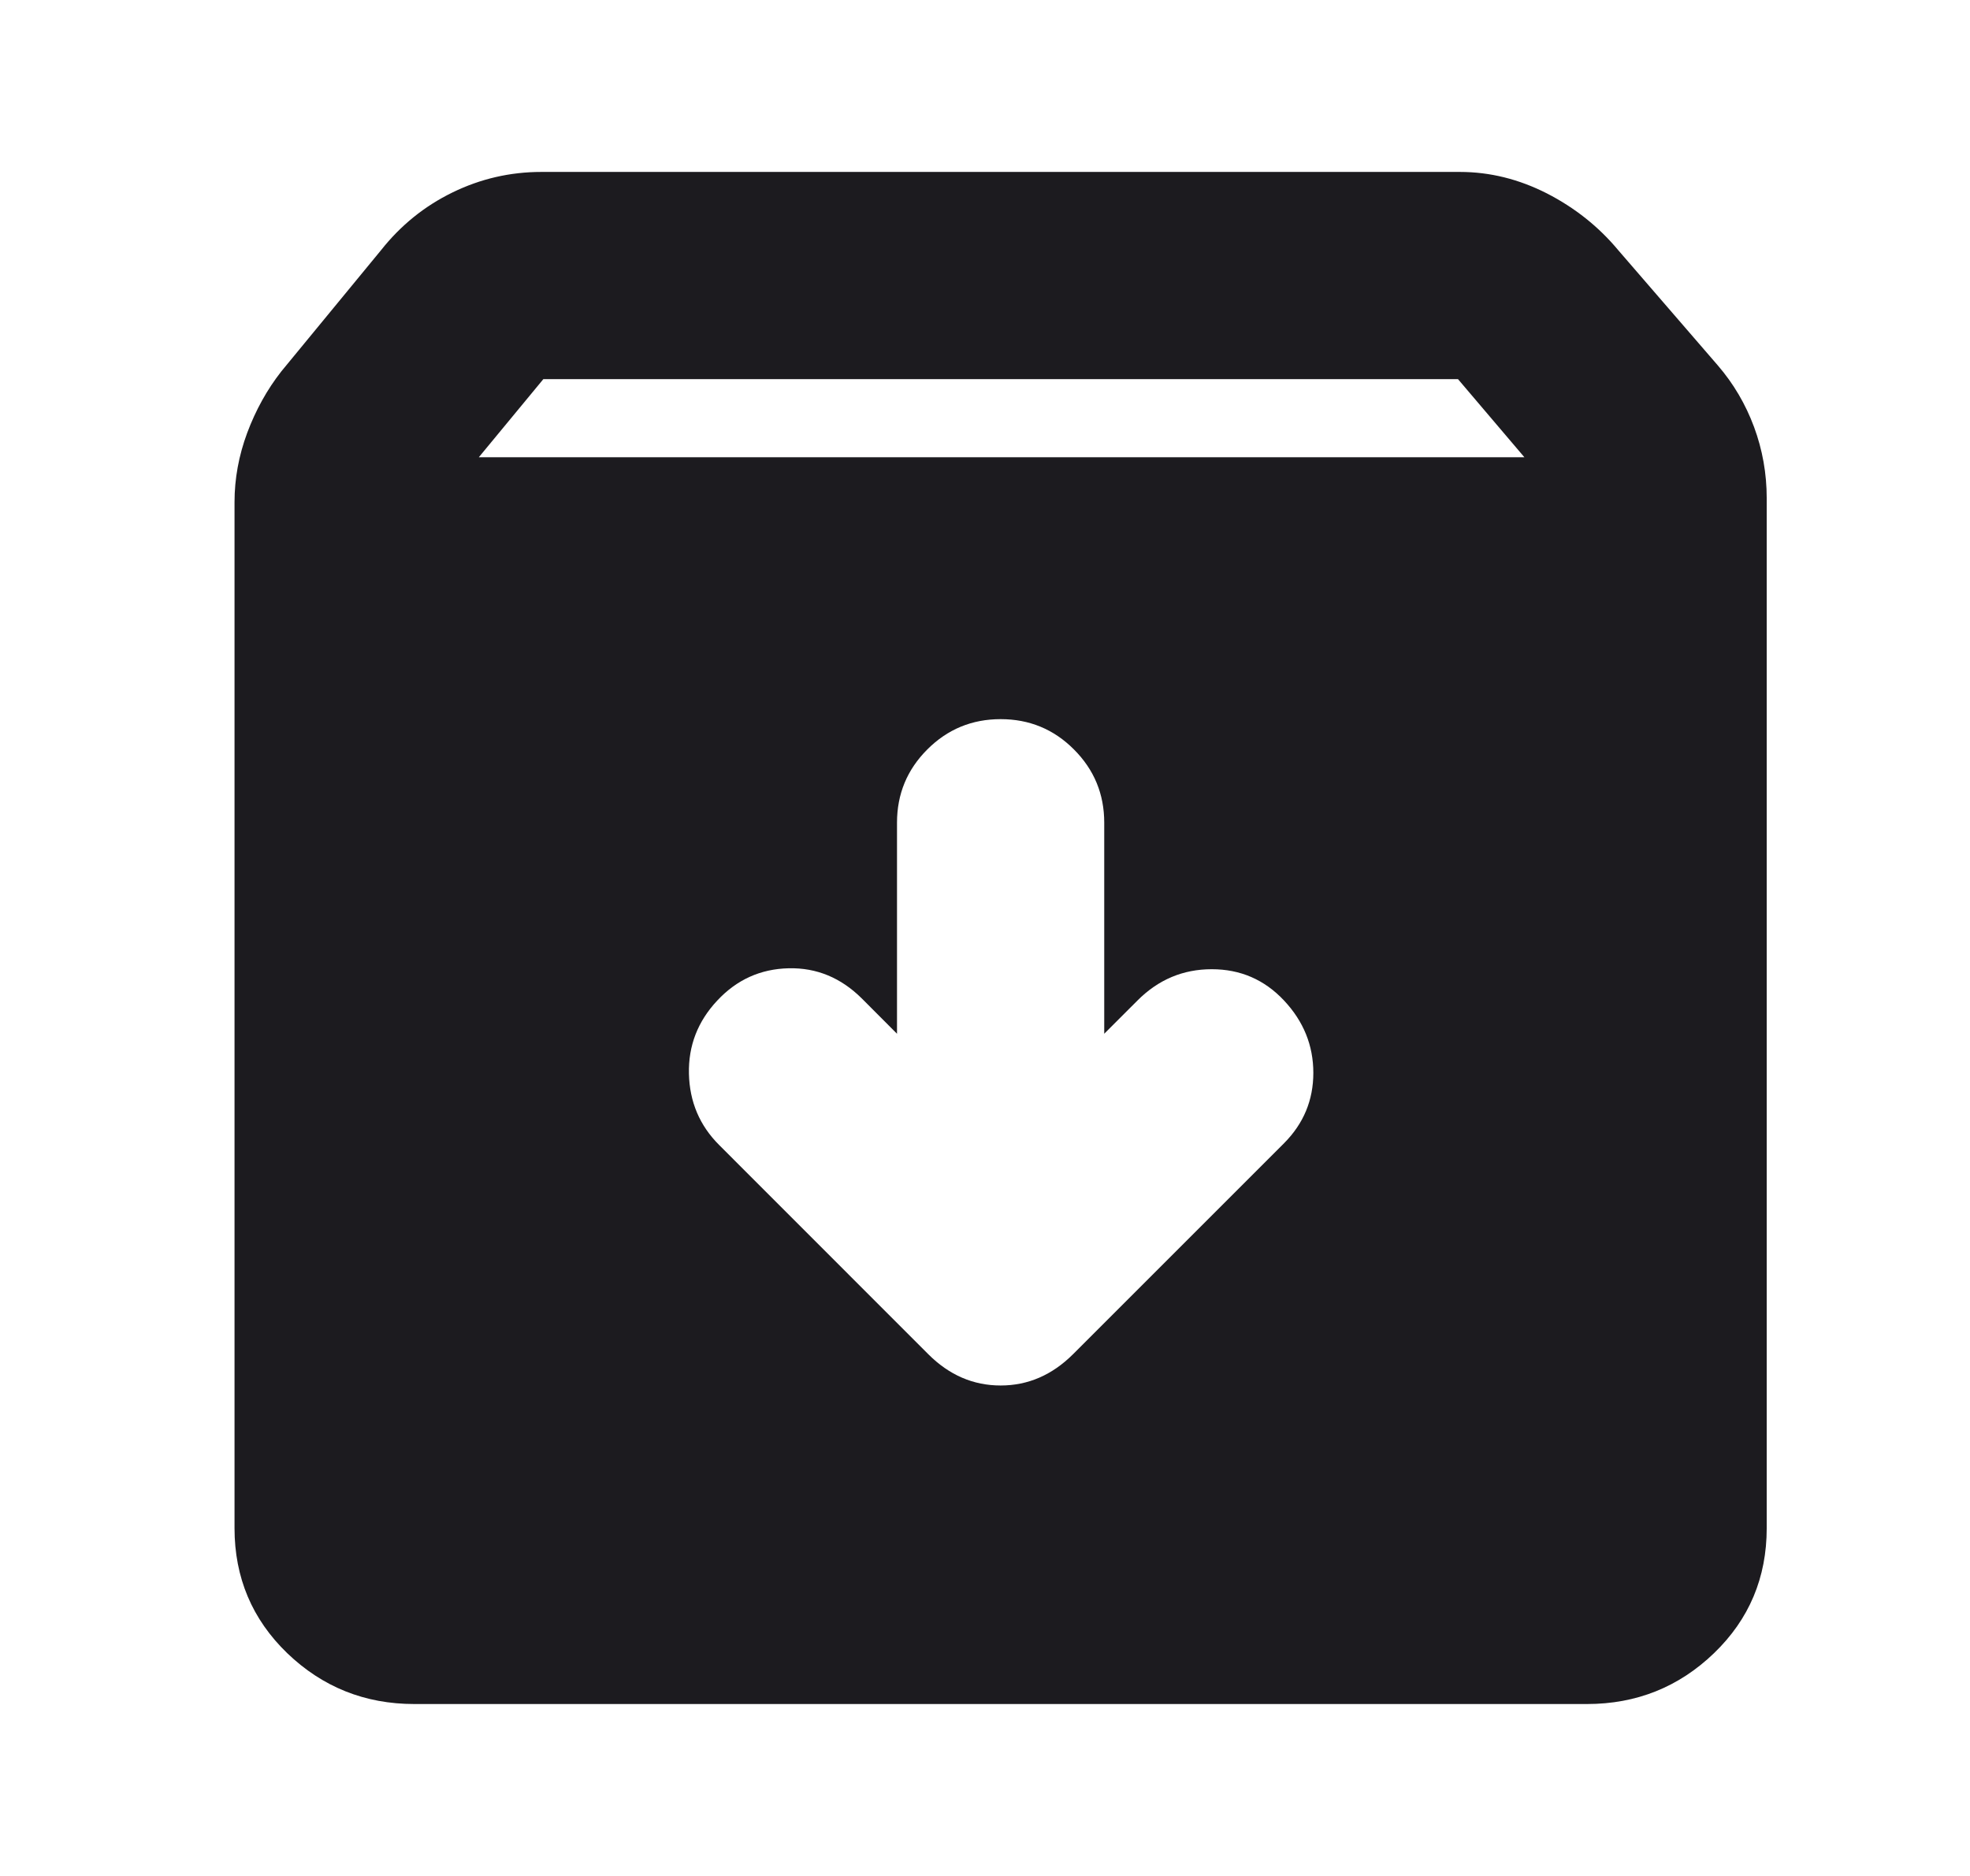
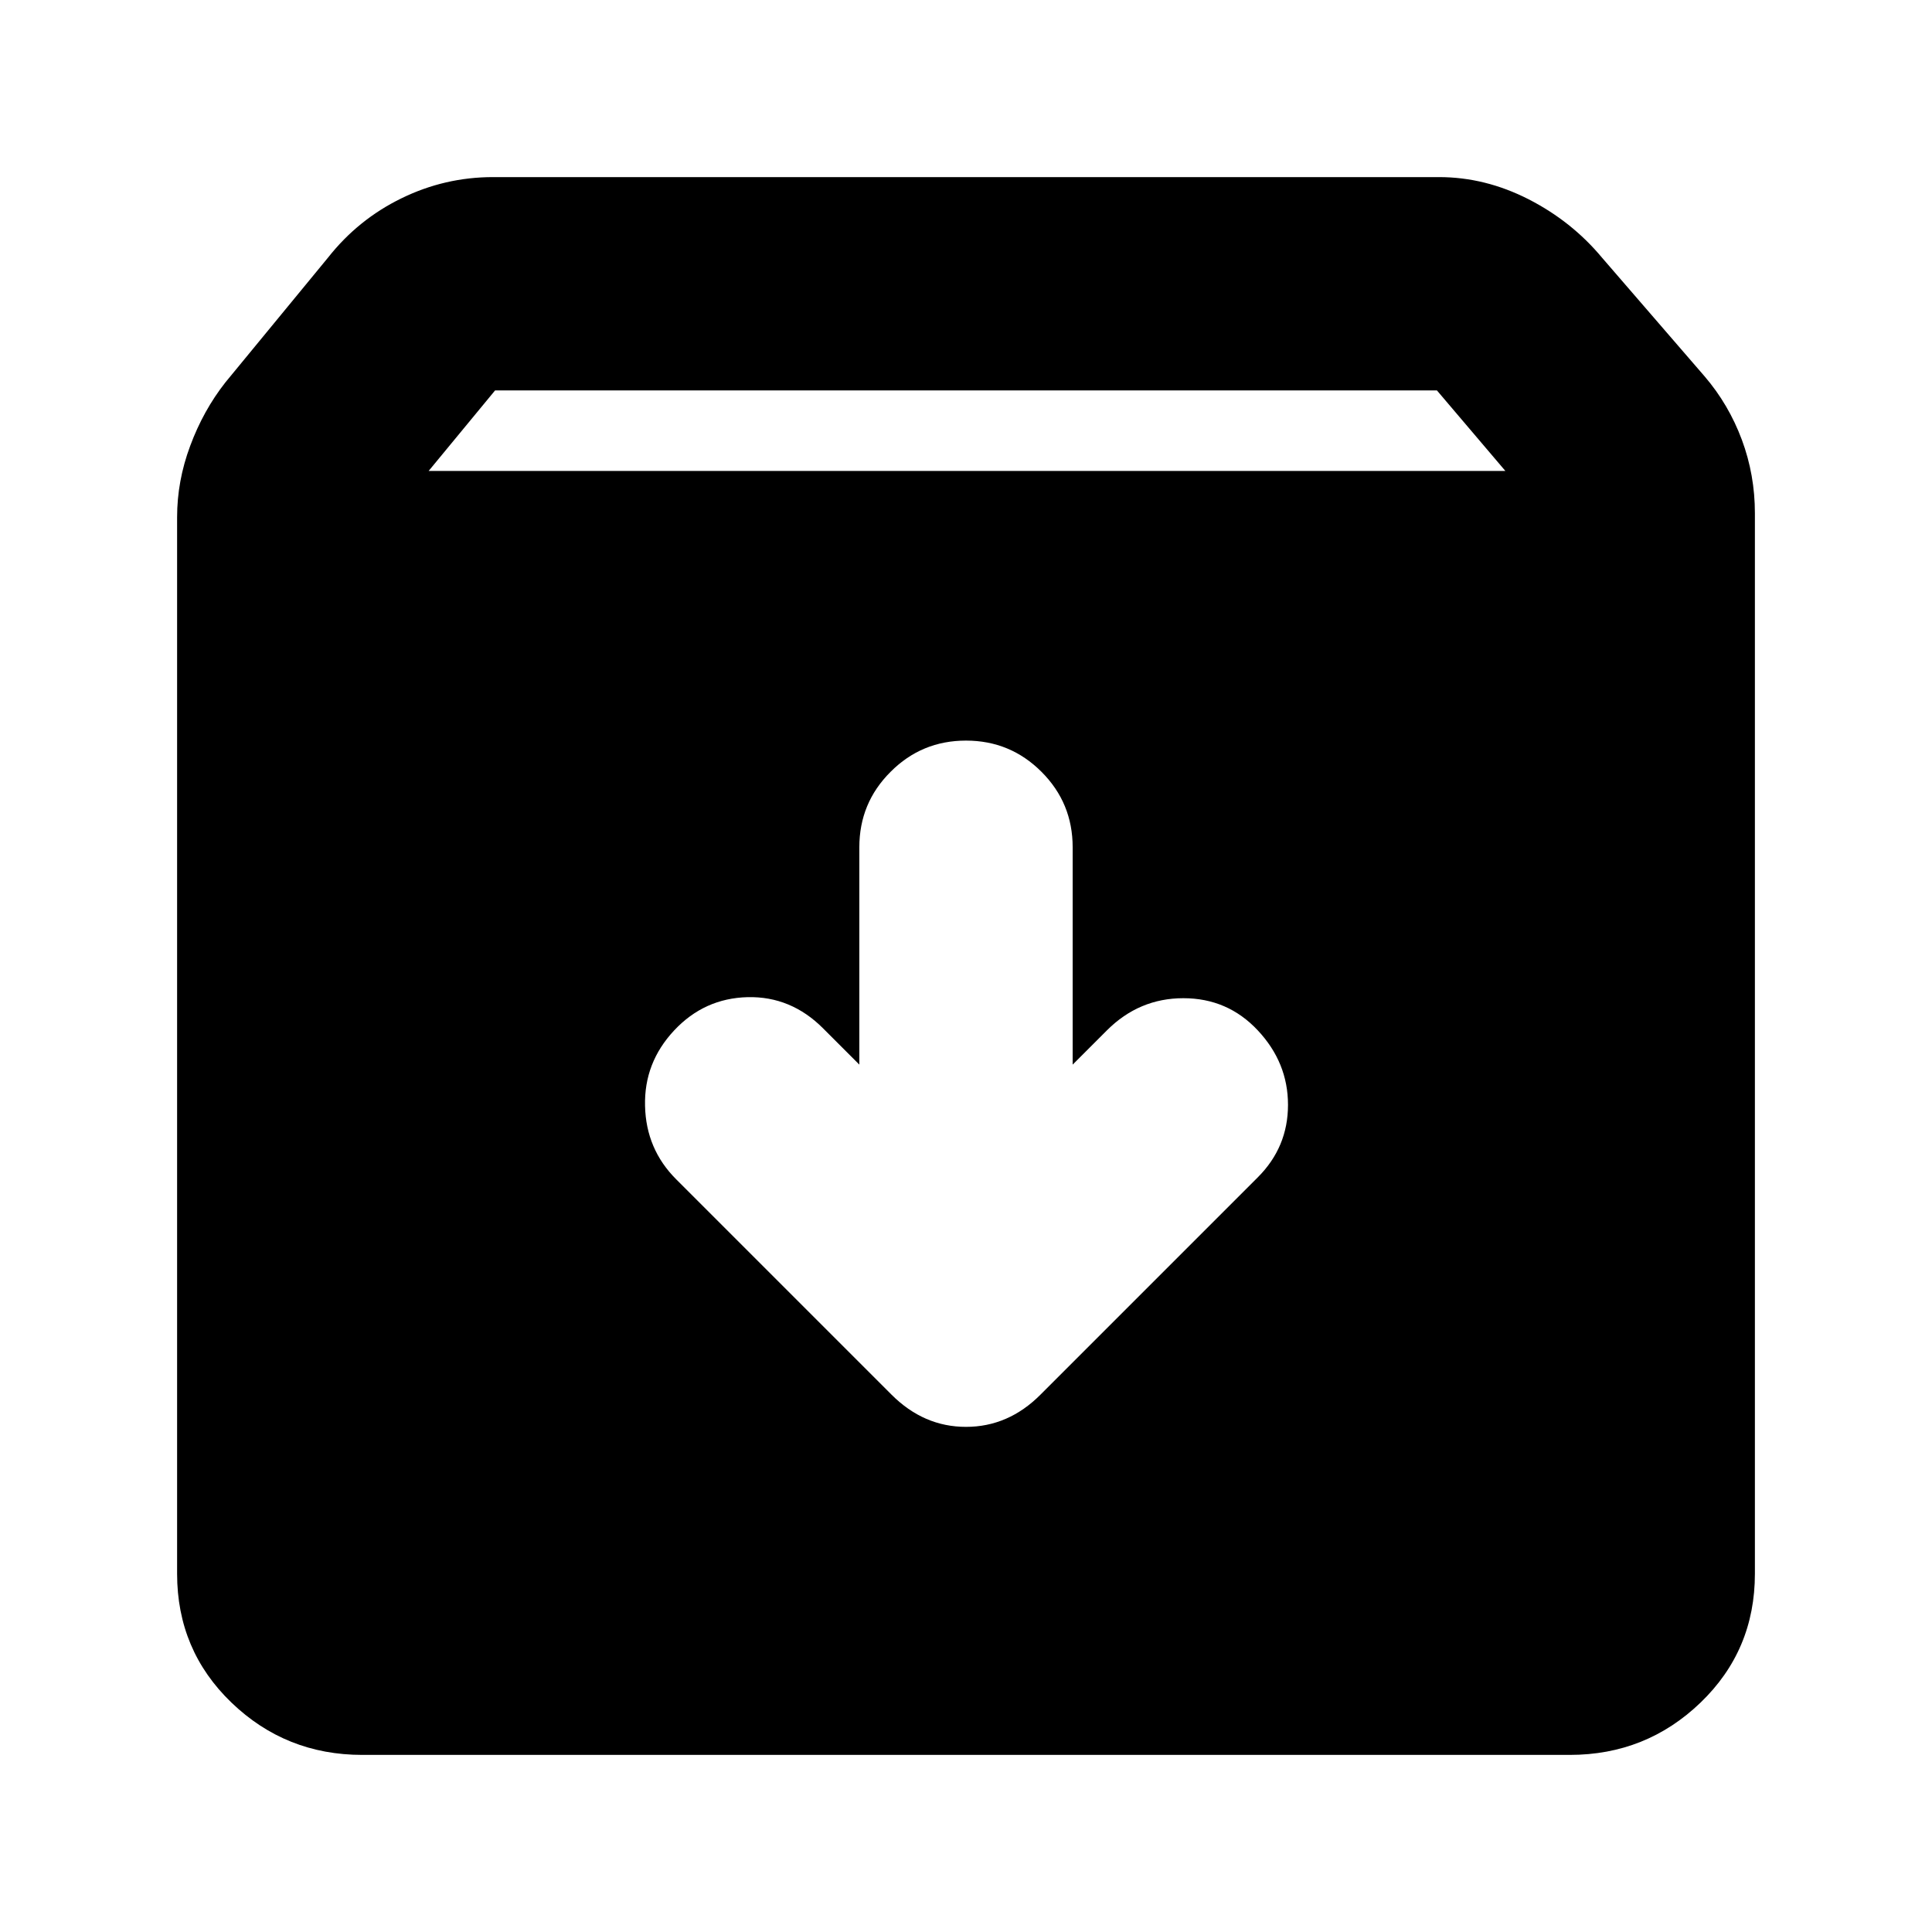
- <svg xmlns="http://www.w3.org/2000/svg" width="21" height="20" viewBox="0 0 21 20" fill="none">
-   <mask id="mask0_584_150" style="mask-type:alpha" maskUnits="userSpaceOnUse" x="0" y="0" width="21" height="20">
-     <rect x="0.667" width="20" height="20" fill="#D9D9D9" />
+ <svg xmlns="http://www.w3.org/2000/svg" width="24" height="24" viewBox="0 0 24 24" fill="none">
+   <mask id="mask0_737_1296" style="mask-type:alpha" maskUnits="userSpaceOnUse" x="0" y="0" width="24" height="24">
+     <rect width="24" height="24" fill="black" />
  </mask>
-   <g mask="url(#mask0_584_150)">
-     <path d="M4.417 18.167C3.889 18.167 3.438 17.986 3.062 17.625C2.688 17.264 2.5 16.819 2.5 16.292V5.354C2.5 5.104 2.545 4.858 2.635 4.615C2.726 4.372 2.847 4.153 3 3.958L4.062 2.667C4.271 2.403 4.524 2.198 4.823 2.052C5.122 1.906 5.438 1.833 5.771 1.833H15.562C15.882 1.833 16.191 1.91 16.49 2.062C16.788 2.215 17.042 2.417 17.25 2.667L18.312 3.896C18.479 4.09 18.608 4.309 18.698 4.552C18.788 4.795 18.833 5.049 18.833 5.312V16.292C18.833 16.819 18.646 17.264 18.271 17.625C17.896 17.986 17.444 18.167 16.917 18.167H4.417ZM5.104 4.875H16.25L15.542 4.042H5.792L5.104 4.875ZM10.667 7.667C10.361 7.667 10.101 7.774 9.885 7.99C9.67 8.205 9.562 8.465 9.562 8.771V11.021L9.188 10.646C8.965 10.424 8.705 10.316 8.406 10.323C8.108 10.33 7.854 10.444 7.646 10.667C7.438 10.889 7.337 11.149 7.344 11.448C7.351 11.746 7.458 12 7.667 12.208L9.896 14.438C10.118 14.66 10.375 14.771 10.667 14.771C10.958 14.771 11.215 14.66 11.438 14.438L13.688 12.188C13.896 11.979 14 11.729 14 11.438C14 11.146 13.896 10.889 13.688 10.667C13.479 10.444 13.222 10.333 12.917 10.333C12.611 10.333 12.347 10.444 12.125 10.667L11.771 11.021V8.771C11.771 8.465 11.663 8.205 11.448 7.99C11.233 7.774 10.972 7.667 10.667 7.667Z" fill="#1C1B1F" />
+   <g mask="url(#mask0_737_1296)">
+     <path d="M4.5 21.8C3.867 21.8 3.325 21.583 2.875 21.15C2.425 20.717 2.2 20.183 2.2 19.55V6.425C2.2 6.125 2.254 5.829 2.363 5.538C2.471 5.246 2.617 4.983 2.8 4.75L4.075 3.2C4.325 2.883 4.629 2.638 4.988 2.463C5.346 2.288 5.725 2.2 6.125 2.2H17.875C18.259 2.2 18.629 2.292 18.988 2.475C19.346 2.658 19.65 2.9 19.9 3.2L21.175 4.675C21.375 4.908 21.529 5.171 21.638 5.463C21.746 5.754 21.8 6.058 21.8 6.375V19.55C21.8 20.183 21.575 20.717 21.125 21.15C20.675 21.583 20.134 21.8 19.5 21.8H4.5ZM5.325 5.85H18.7L17.85 4.85H6.15L5.325 5.85ZM12 9.2C11.633 9.2 11.321 9.329 11.063 9.588C10.804 9.846 10.675 10.158 10.675 10.525V13.225L10.225 12.775C9.959 12.508 9.646 12.379 9.288 12.387C8.929 12.396 8.625 12.533 8.375 12.8C8.125 13.067 8.004 13.379 8.013 13.738C8.021 14.096 8.15 14.4 8.4 14.65L11.075 17.325C11.342 17.592 11.65 17.725 12 17.725C12.35 17.725 12.659 17.592 12.925 17.325L15.625 14.625C15.875 14.375 16 14.075 16 13.725C16 13.375 15.875 13.067 15.625 12.8C15.375 12.533 15.067 12.4 14.7 12.4C14.334 12.4 14.017 12.533 13.75 12.8L13.325 13.225V10.525C13.325 10.158 13.196 9.846 12.938 9.588C12.679 9.329 12.367 9.2 12 9.2Z" fill="black" />
  </g>
</svg>
